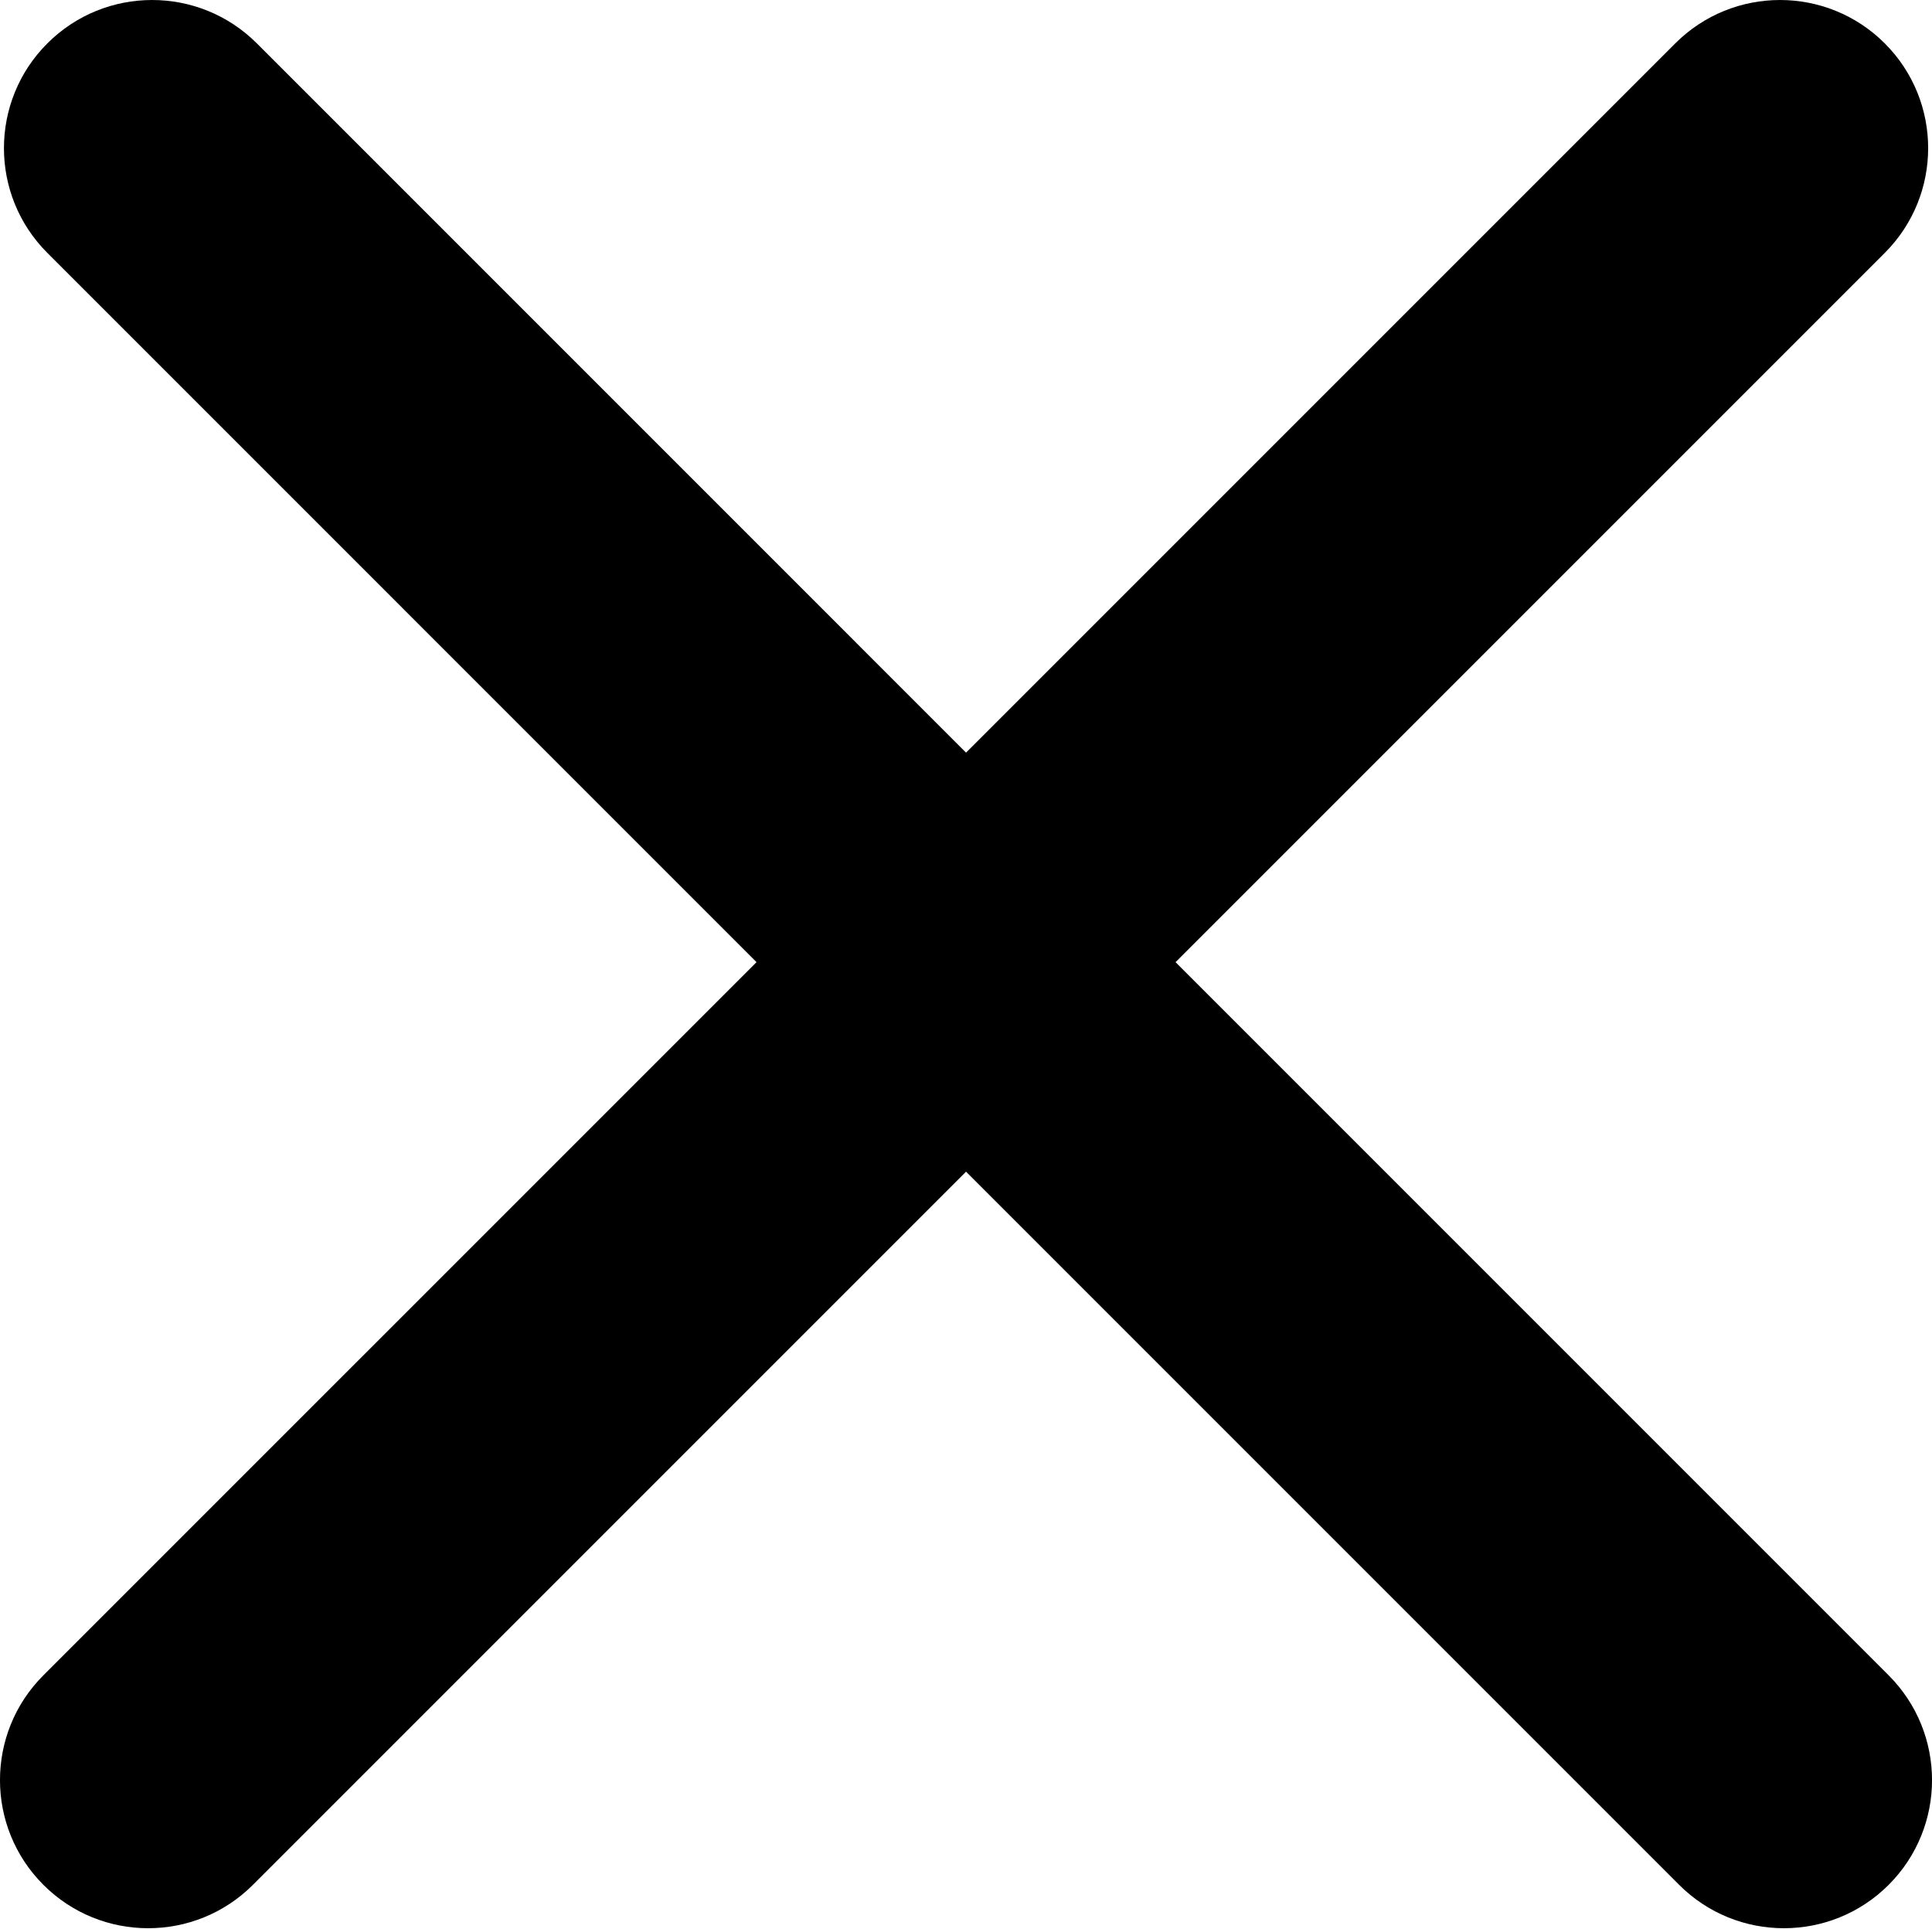
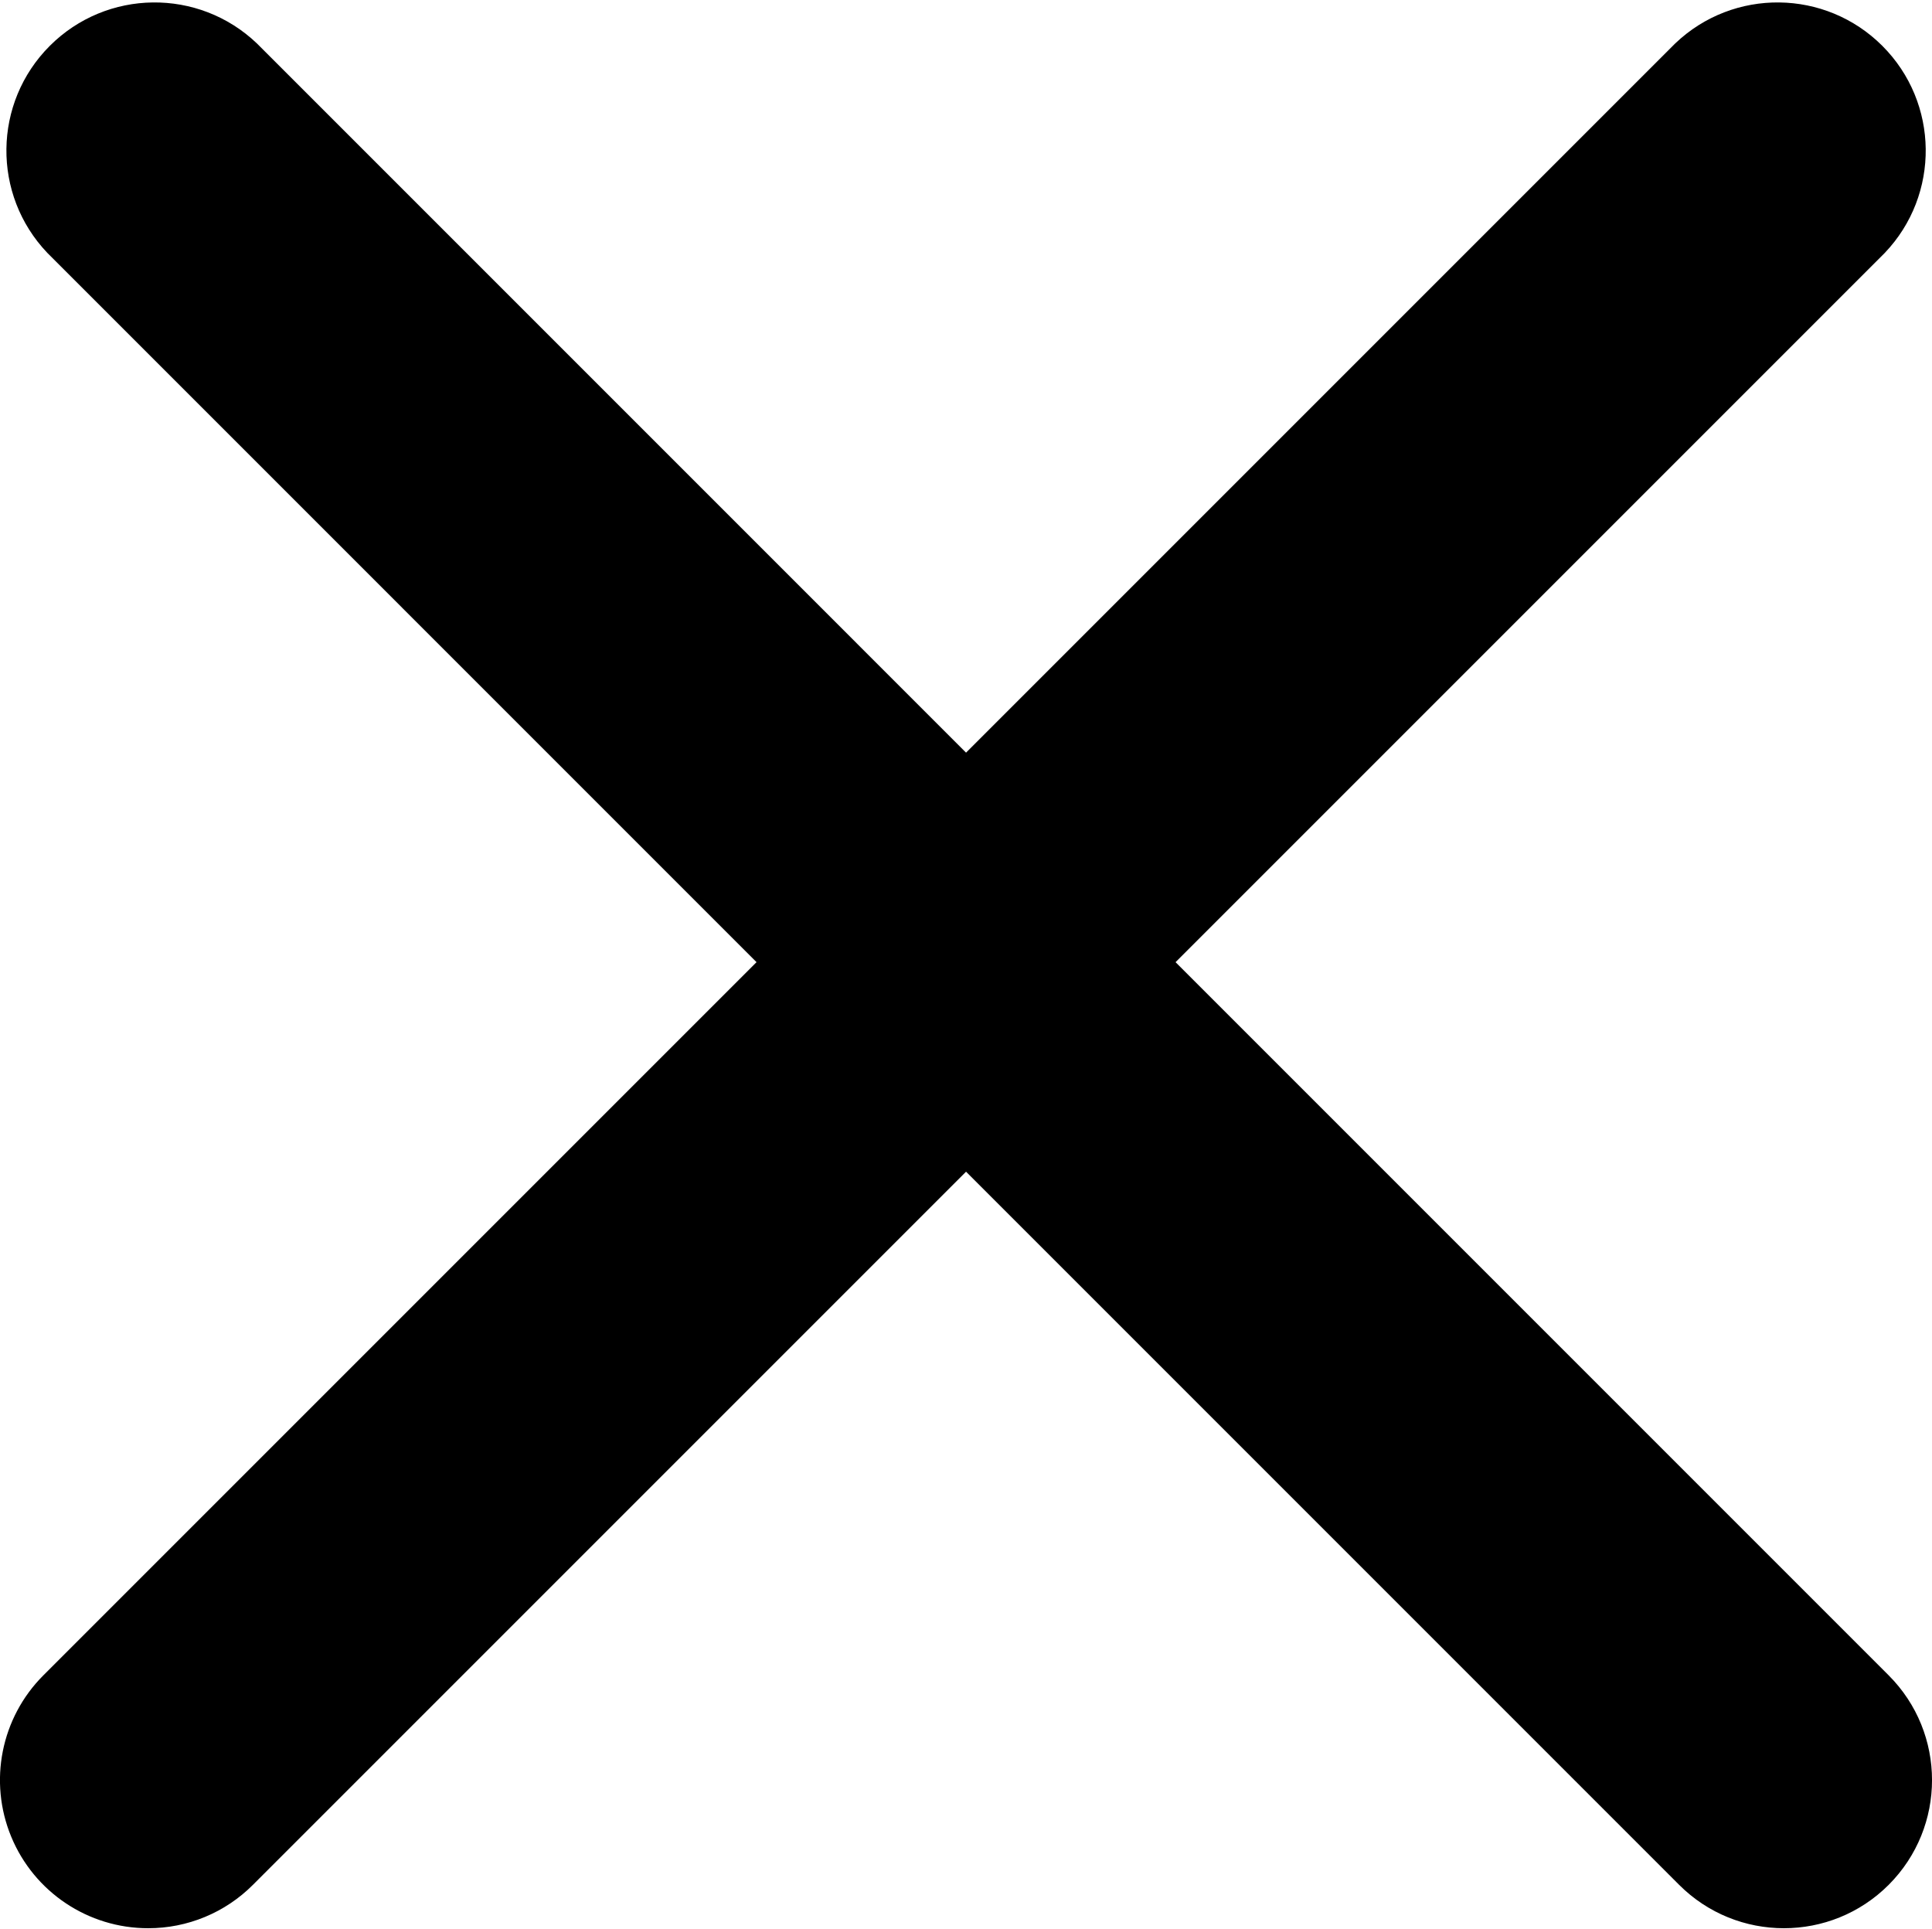
- <svg xmlns="http://www.w3.org/2000/svg" version="1.1" id="Layer_1" x="0px" y="0px" viewBox="0 0 60.963 60.842" style="enable-background:new 0 0 60.963 60.842;" xml:space="preserve">
-   <path d="M59.595,52.861L37.094,30.359L59.473,7.98c1.825-1.826,1.825-4.786,0-6.611  c-1.826-1.825-4.785-1.825-6.611,0L30.483,23.748L8.105,1.369c-1.826-1.825-4.785-1.825-6.611,0c-1.826,1.826-1.826,4.786,0,6.611  l22.378,22.379L1.369,52.861c-1.826,1.826-1.826,4.785,0,6.611c0.913,0.913,2.109,1.369,3.306,1.369s2.393-0.456,3.306-1.369  l22.502-22.502l22.501,22.502c0.913,0.913,2.109,1.369,3.306,1.369s2.393-0.456,3.306-1.369  C61.42,57.647,61.42,54.687,59.595,52.861z" />
+ <svg xmlns="http://www.w3.org/2000/svg" viewBox="0 0 60.963 60.842" style="enable-background:new 0 0 60.963 60.842" xml:space="preserve">
+   <path d="M59.595 52.861 37.094 30.359 59.473 7.98a4.676 4.676 0 0 0-6.611-6.611L30.483 23.748 8.105 1.369A4.676 4.676 0 0 0 1.494 7.98l22.378 22.379L1.369 52.861a4.674 4.674 0 0 0 3.306 7.98 4.66 4.66 0 0 0 3.306-1.369L30.483 36.97l22.501 22.502c.913.913 2.109 1.369 3.306 1.369s2.393-.456 3.306-1.369a4.677 4.677 0 0 0-.001-6.611z" />
</svg>
